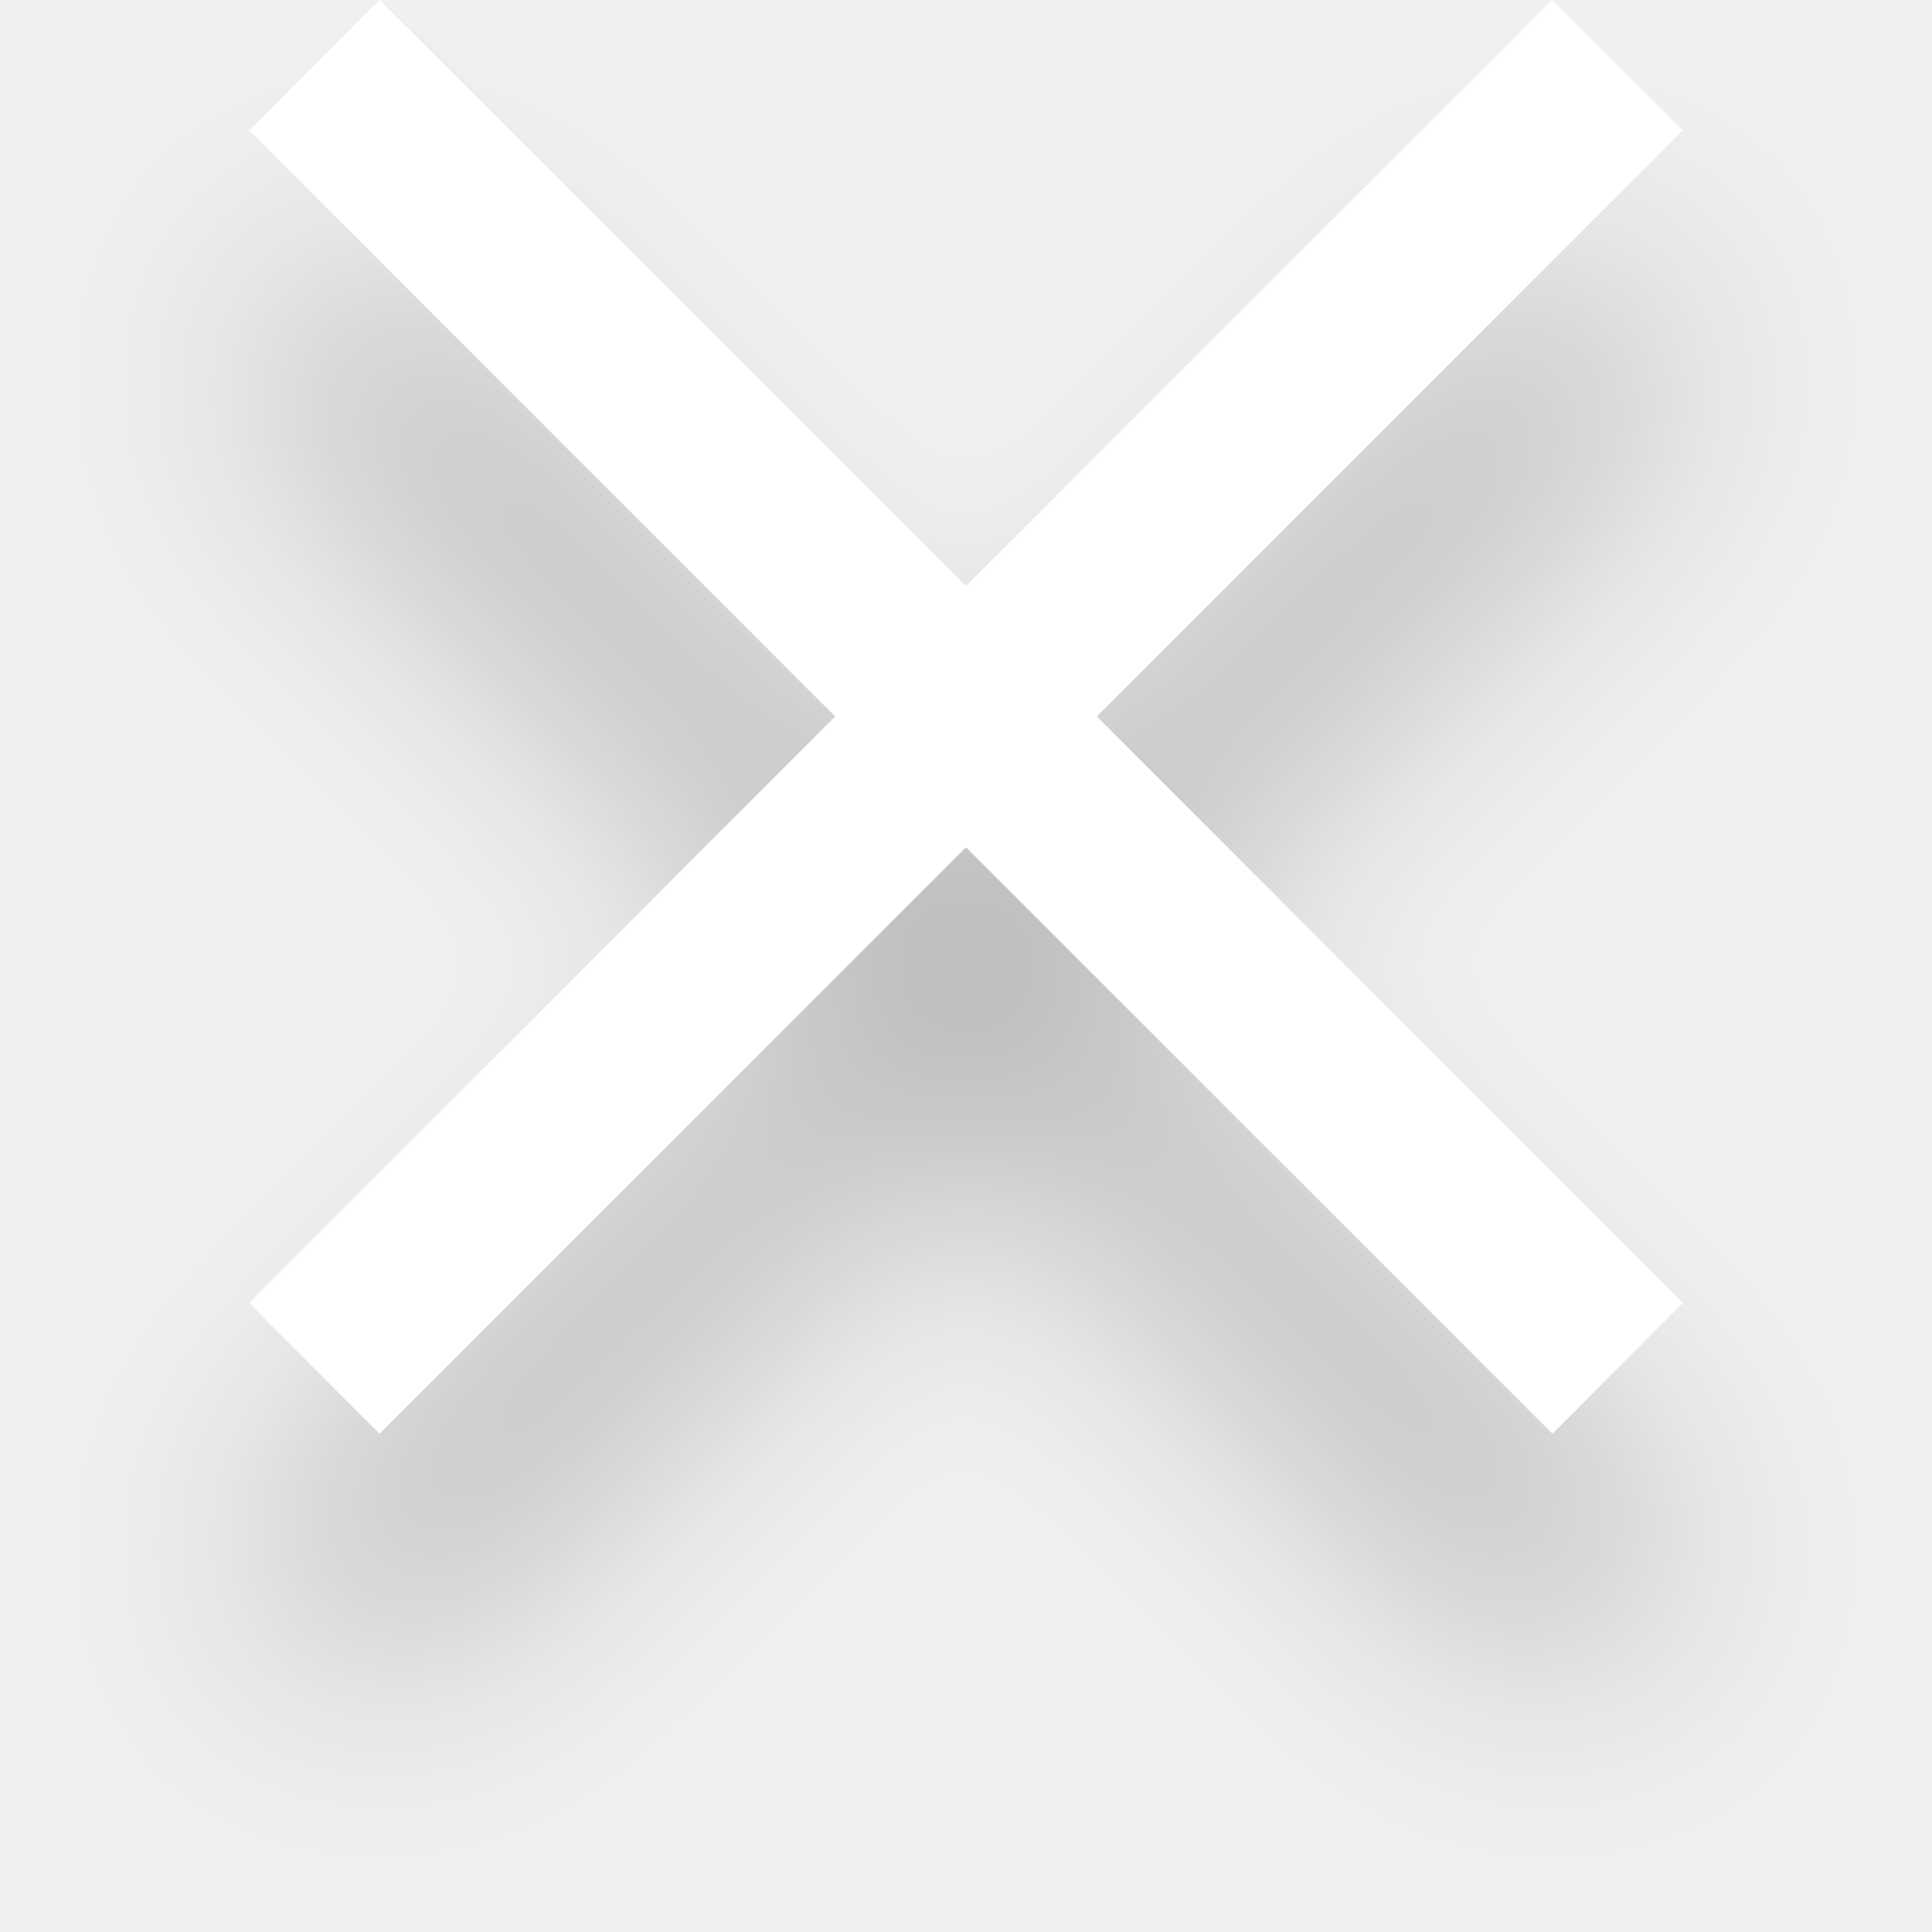
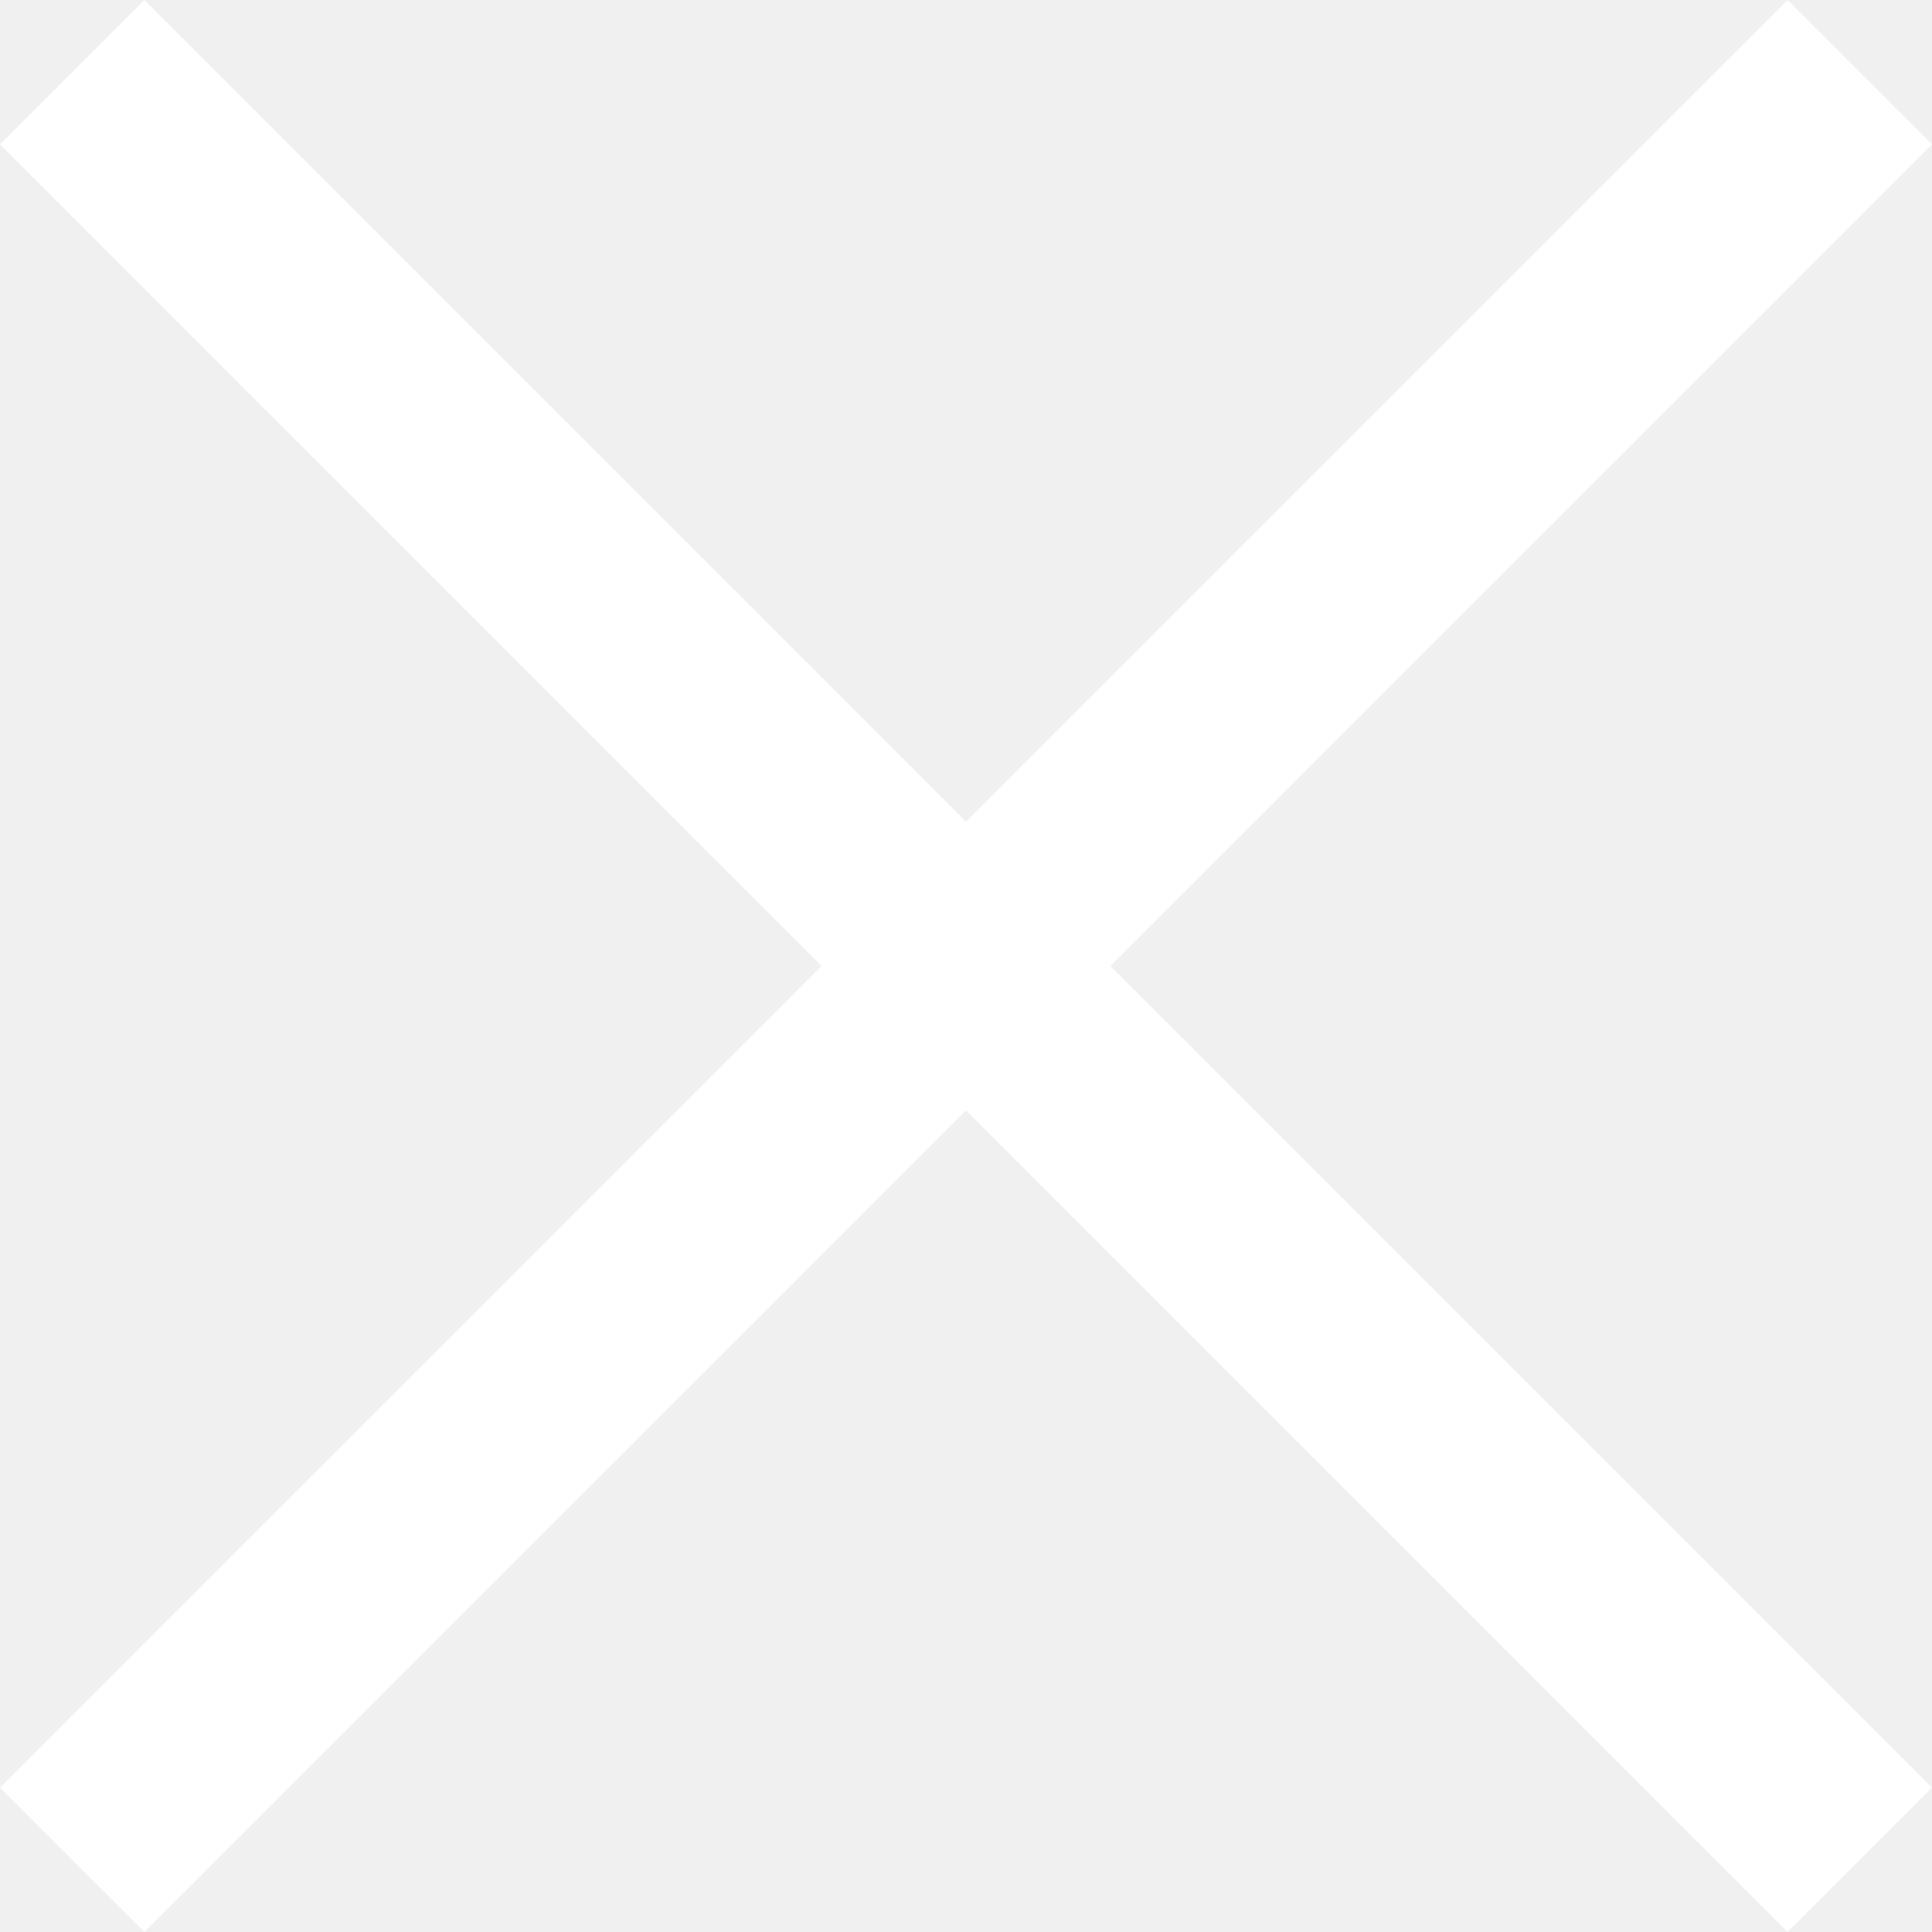
- <svg xmlns="http://www.w3.org/2000/svg" width="31" height="31" viewBox="0 0 31 31" fill="none">
-   <g filter="url(#filter0_d_136320_5116)">
-     <rect width="29.567" height="2.957" transform="matrix(0.707093 0.707121 -0.707093 0.707121 6.09326 0)" fill="white" />
-     <rect width="29.567" height="2.957" transform="matrix(0.707093 -0.707121 0.707093 0.707121 4 20.9075)" fill="white" />
-   </g>
-   <defs>
-     <filter id="filter0_d_136320_5116" x="0" y="0" width="31" height="30.998" filterUnits="userSpaceOnUse" color-interpolation-filters="sRGB">
-       <feFlood flood-opacity="0" result="BackgroundImageFix" />
-       <feColorMatrix in="SourceAlpha" type="matrix" values="0 0 0 0 0 0 0 0 0 0 0 0 0 0 0 0 0 0 127 0" result="hardAlpha" />
-       <feOffset dy="4" />
-       <feGaussianBlur stdDeviation="2" />
-       <feComposite in2="hardAlpha" operator="out" />
-       <feColorMatrix type="matrix" values="0 0 0 0 0 0 0 0 0 0 0 0 0 0 0 0 0 0 0.25 0" />
-       <feBlend mode="normal" in2="BackgroundImageFix" result="effect1_dropShadow_136320_5116" />
-       <feBlend mode="normal" in="SourceGraphic" in2="effect1_dropShadow_136320_5116" result="shape" />
-     </filter>
-   </defs>
+ <svg xmlns="http://www.w3.org/2000/svg" version="1.1" id="Layer_1" x="0px" y="0px" viewBox="0 0 378.303 378.303" style="enable-background:new 0 0 378.303 378.303;" xml:space="preserve">
+   <polygon style="fill:#FFFFFF;" points="378.303,28.285 350.018,0 189.151,160.867 28.285,0 0,28.285 160.867,189.151 0,350.018   28.285,378.302 189.151,217.436 350.018,378.302 378.303,350.018 217.436,189.151 " />
+   <g>
+ </g>
+   <g>
+ </g>
+   <g>
+ </g>
+   <g>
+ </g>
+   <g>
+ </g>
+   <g>
+ </g>
+   <g>
+ </g>
+   <g>
+ </g>
+   <g>
+ </g>
+   <g>
+ </g>
+   <g>
+ </g>
+   <g>
+ </g>
+   <g>
+ </g>
+   <g>
+ </g>
+   <g>
+ </g>
</svg>
